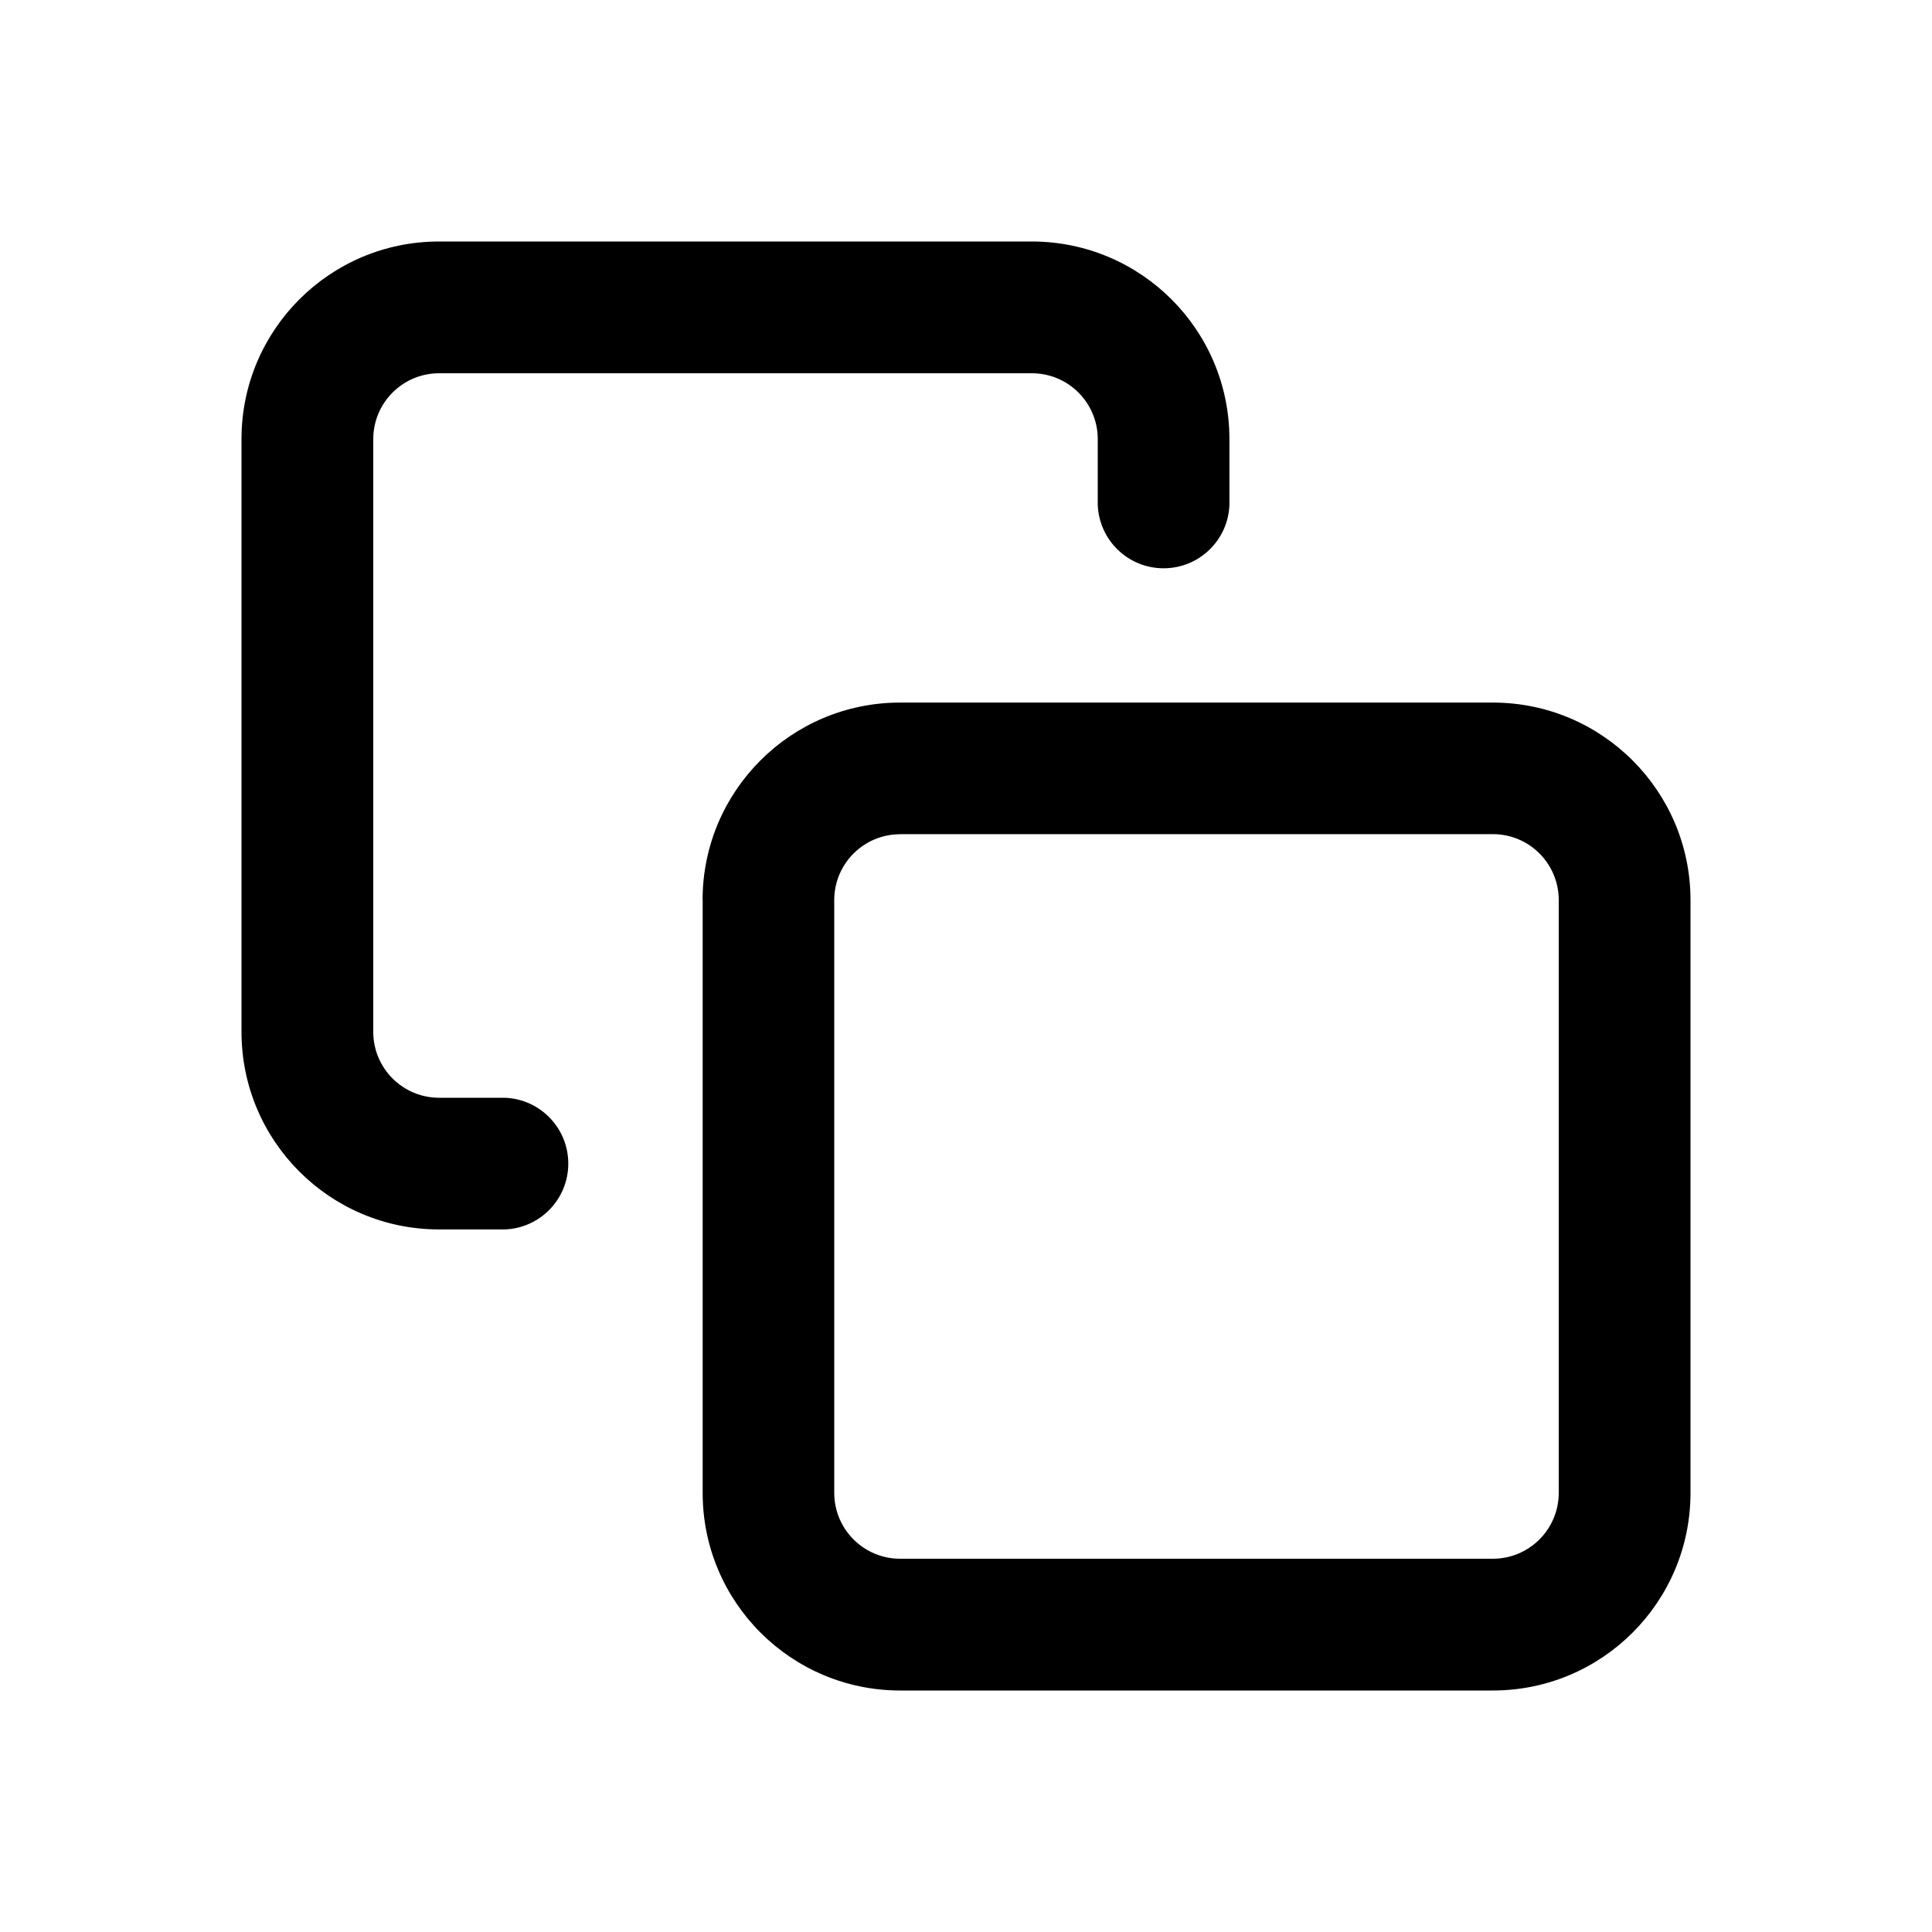
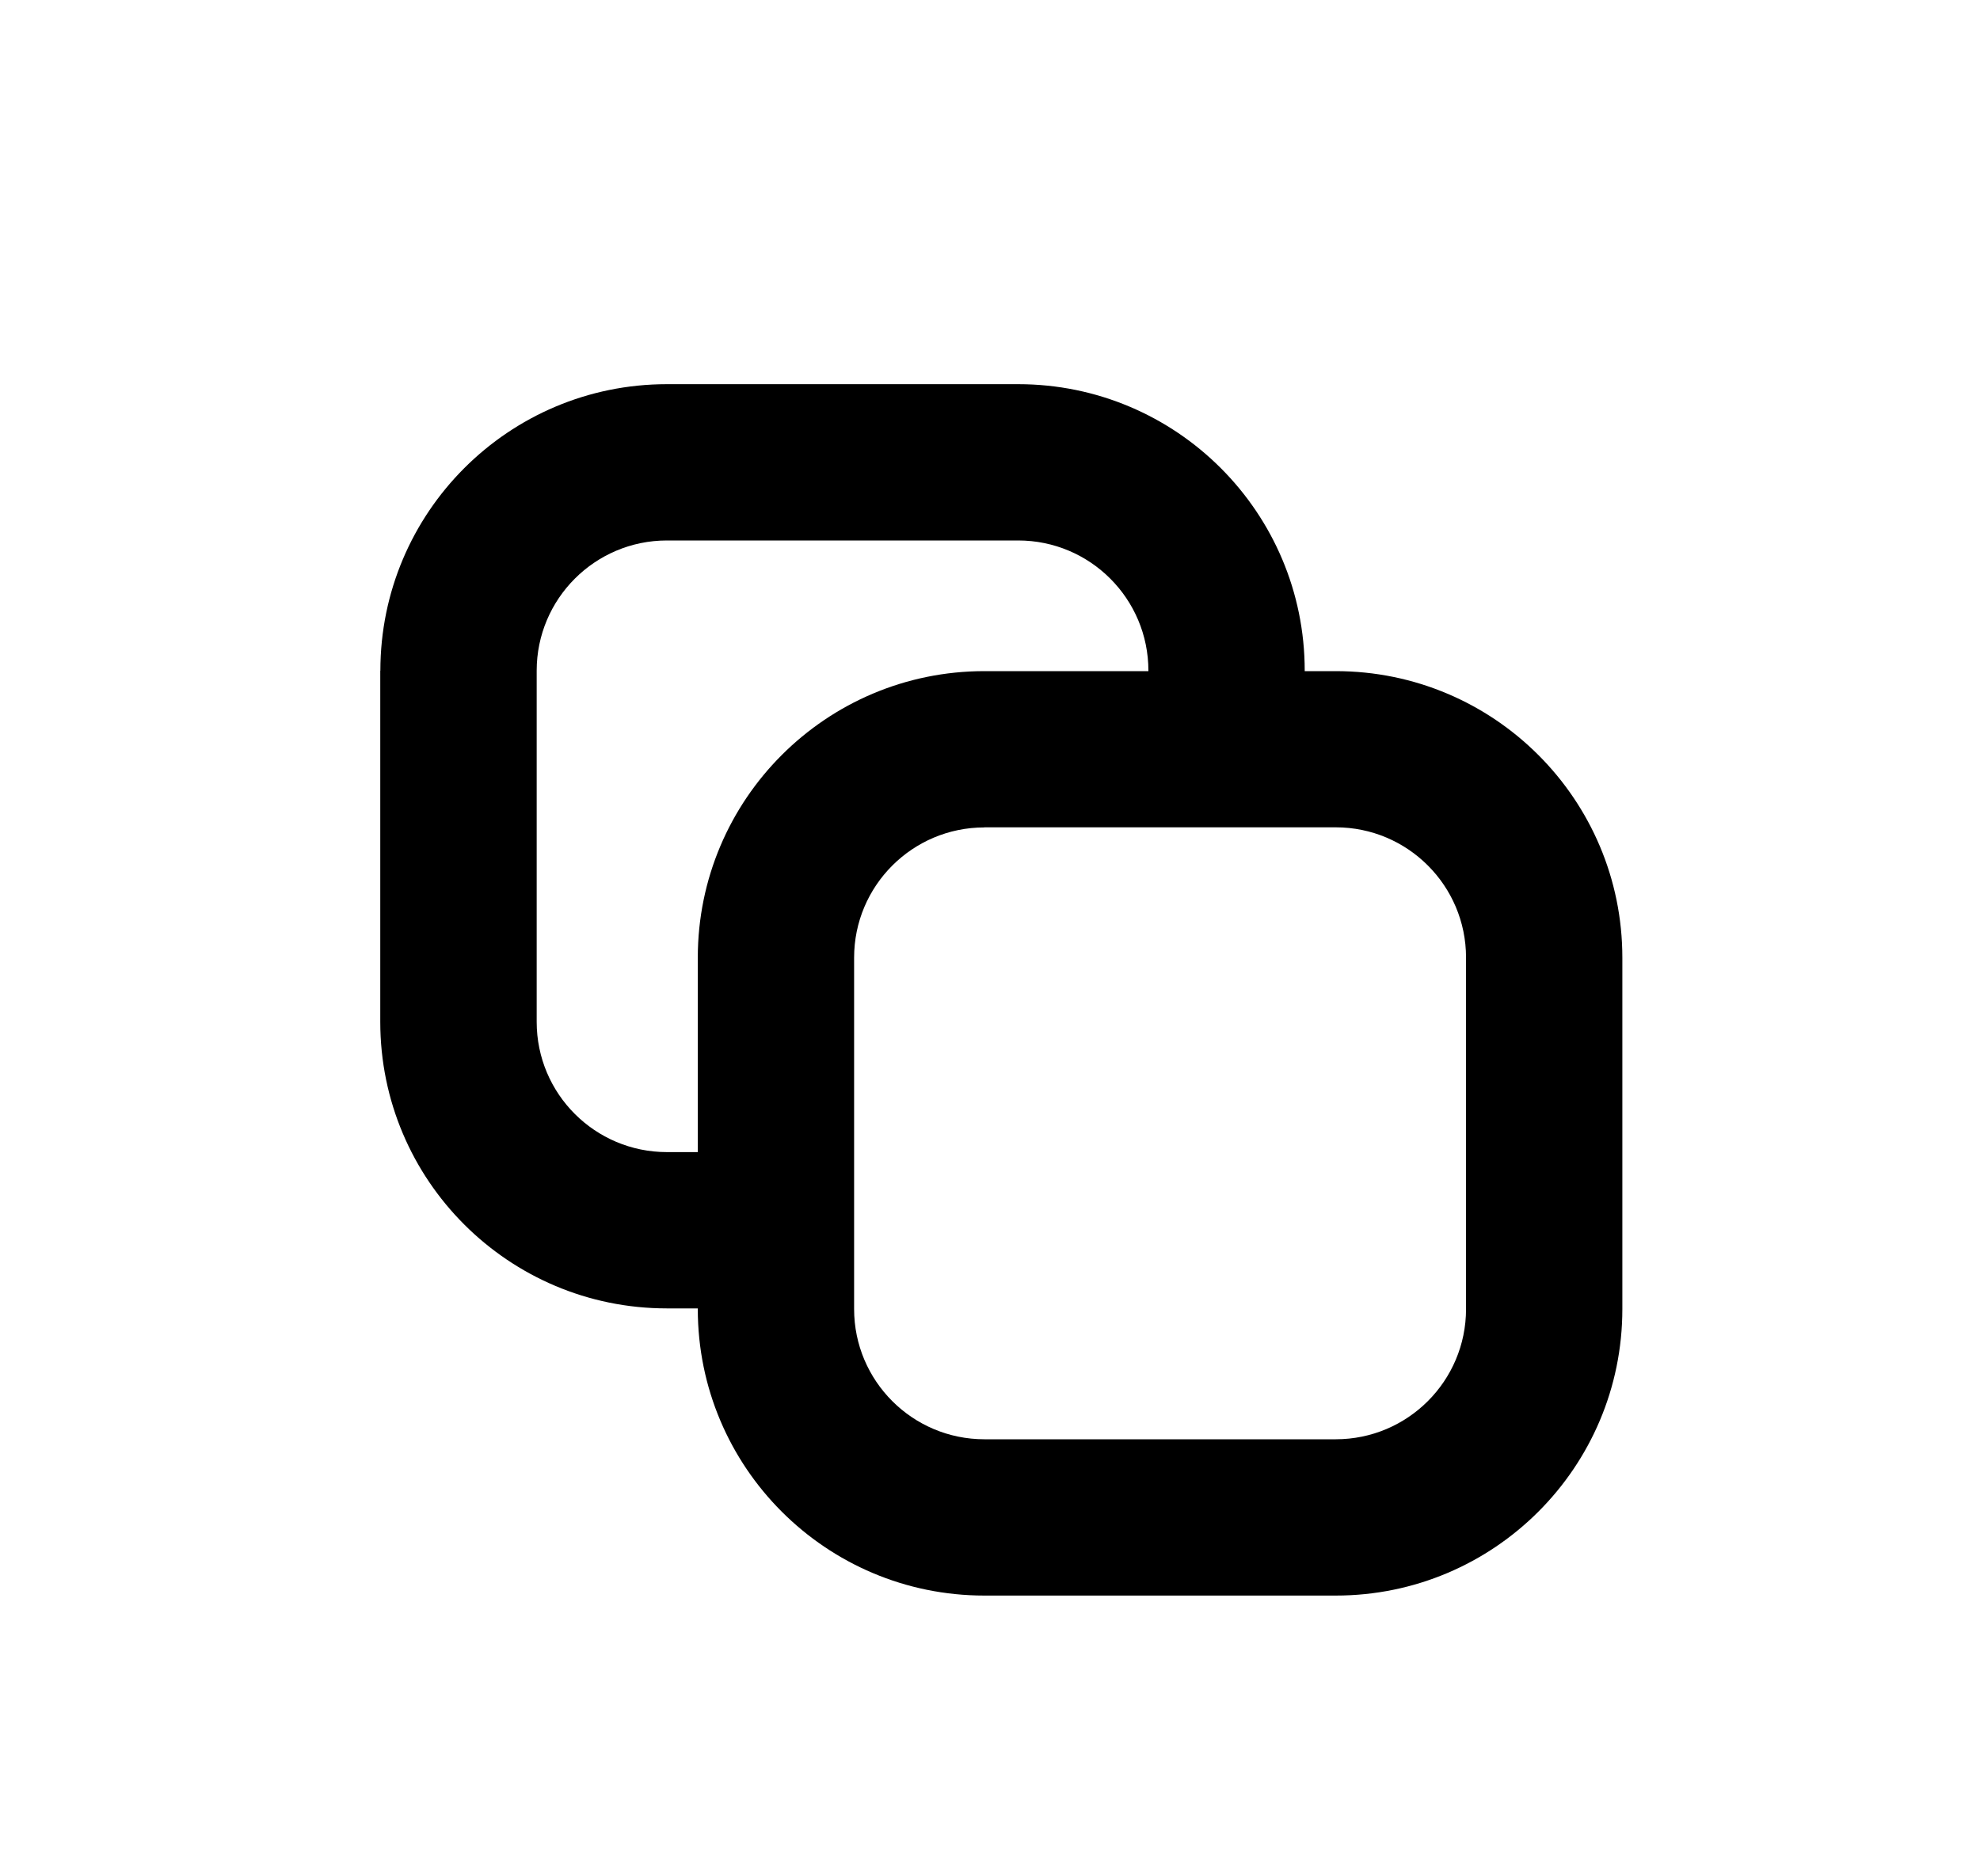
- <svg xmlns="http://www.w3.org/2000/svg" width="20" height="20" viewBox="0 0 20 20">
-   <path fill-rule="evenodd" clip-rule="evenodd" d="M4.545 3.864a.682.682 0 00-.681.681v6.137a.682.682 0 00.681.682h.682a.682.682 0 010 1.363h-.682A2.045 2.045 0 012.5 10.682V4.545A2.045 2.045 0 014.545 2.5h6.137a2.046 2.046 0 012.045 2.045v.682a.682.682 0 01-1.363 0v-.682a.682.682 0 00-.682-.681H4.545zm4.773 4.772a.682.682 0 00-.682.682v6.136c0 .377.306.682.682.682h6.136a.682.682 0 00.682-.681V9.317a.682.682 0 00-.681-.682H9.317zm-2.045.682c0-1.13.916-2.045 2.045-2.045h6.136c1.13 0 2.046.916 2.046 2.045v6.136c0 1.13-.916 2.046-2.046 2.046H9.319a2.045 2.045 0 01-2.045-2.046V9.319z" />
+ <svg xmlns="http://www.w3.org/2000/svg" width="19" height="18" viewBox="0 0 19 18">
+   <path fill-rule="evenodd" clip-rule="evenodd" d="M3.65 6.437a2.75 2.75 0 012.75-2.75h3.37a2.75 2.75 0 012.75 2.75v.608h-1.5v-.608c0-.69-.559-1.25-1.25-1.25H6.4c-.69 0-1.25.56-1.25 1.25v3.37c0 .691.56 1.25 1.25 1.25h.887v1.5h-.888a2.75 2.75 0 01-2.75-2.75v-3.37z" />
+   <path fill-rule="evenodd" clip-rule="evenodd" d="M6.696 9.191a2.75 2.75 0 012.75-2.75h3.372a2.75 2.75 0 012.75 2.75v3.372a2.75 2.75 0 01-2.75 2.75H9.446a2.75 2.75 0 01-2.75-2.75V9.19zm2.75-1.25c-.69 0-1.25.56-1.25 1.25v3.372c0 .69.56 1.25 1.25 1.25h3.372c.69 0 1.25-.56 1.25-1.25V9.19c0-.69-.56-1.25-1.25-1.25H9.446z" />
</svg>
